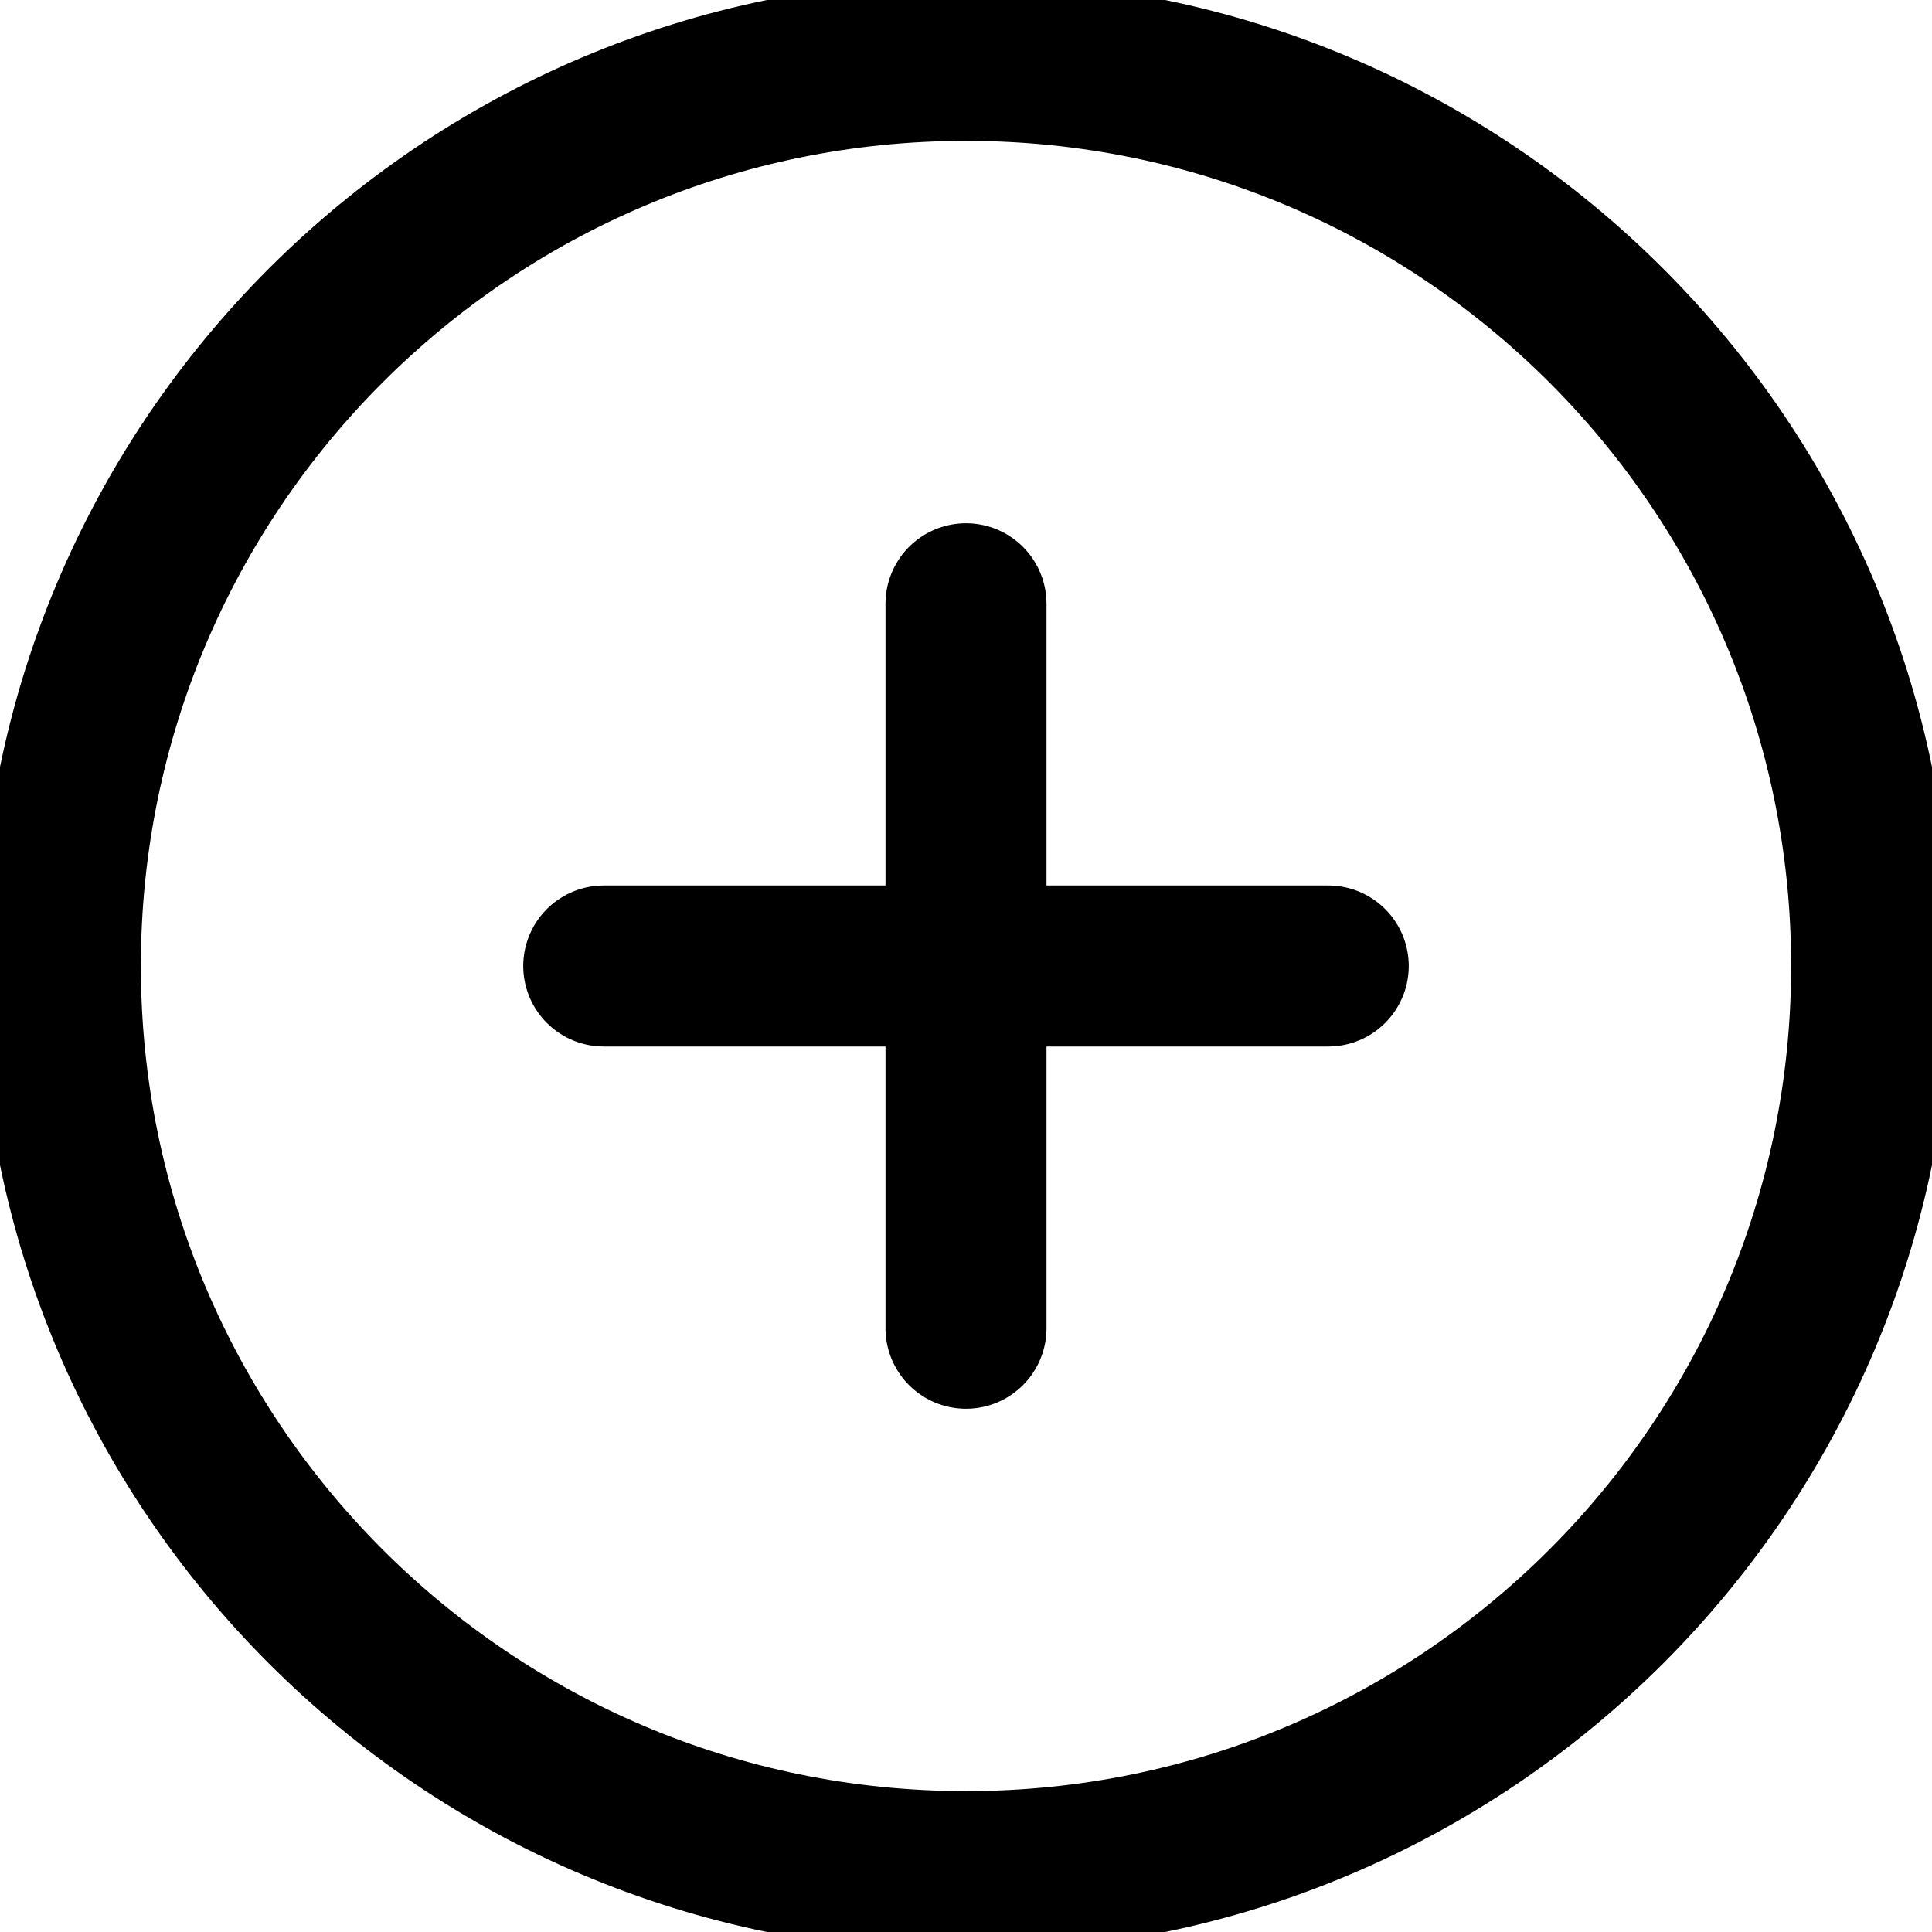
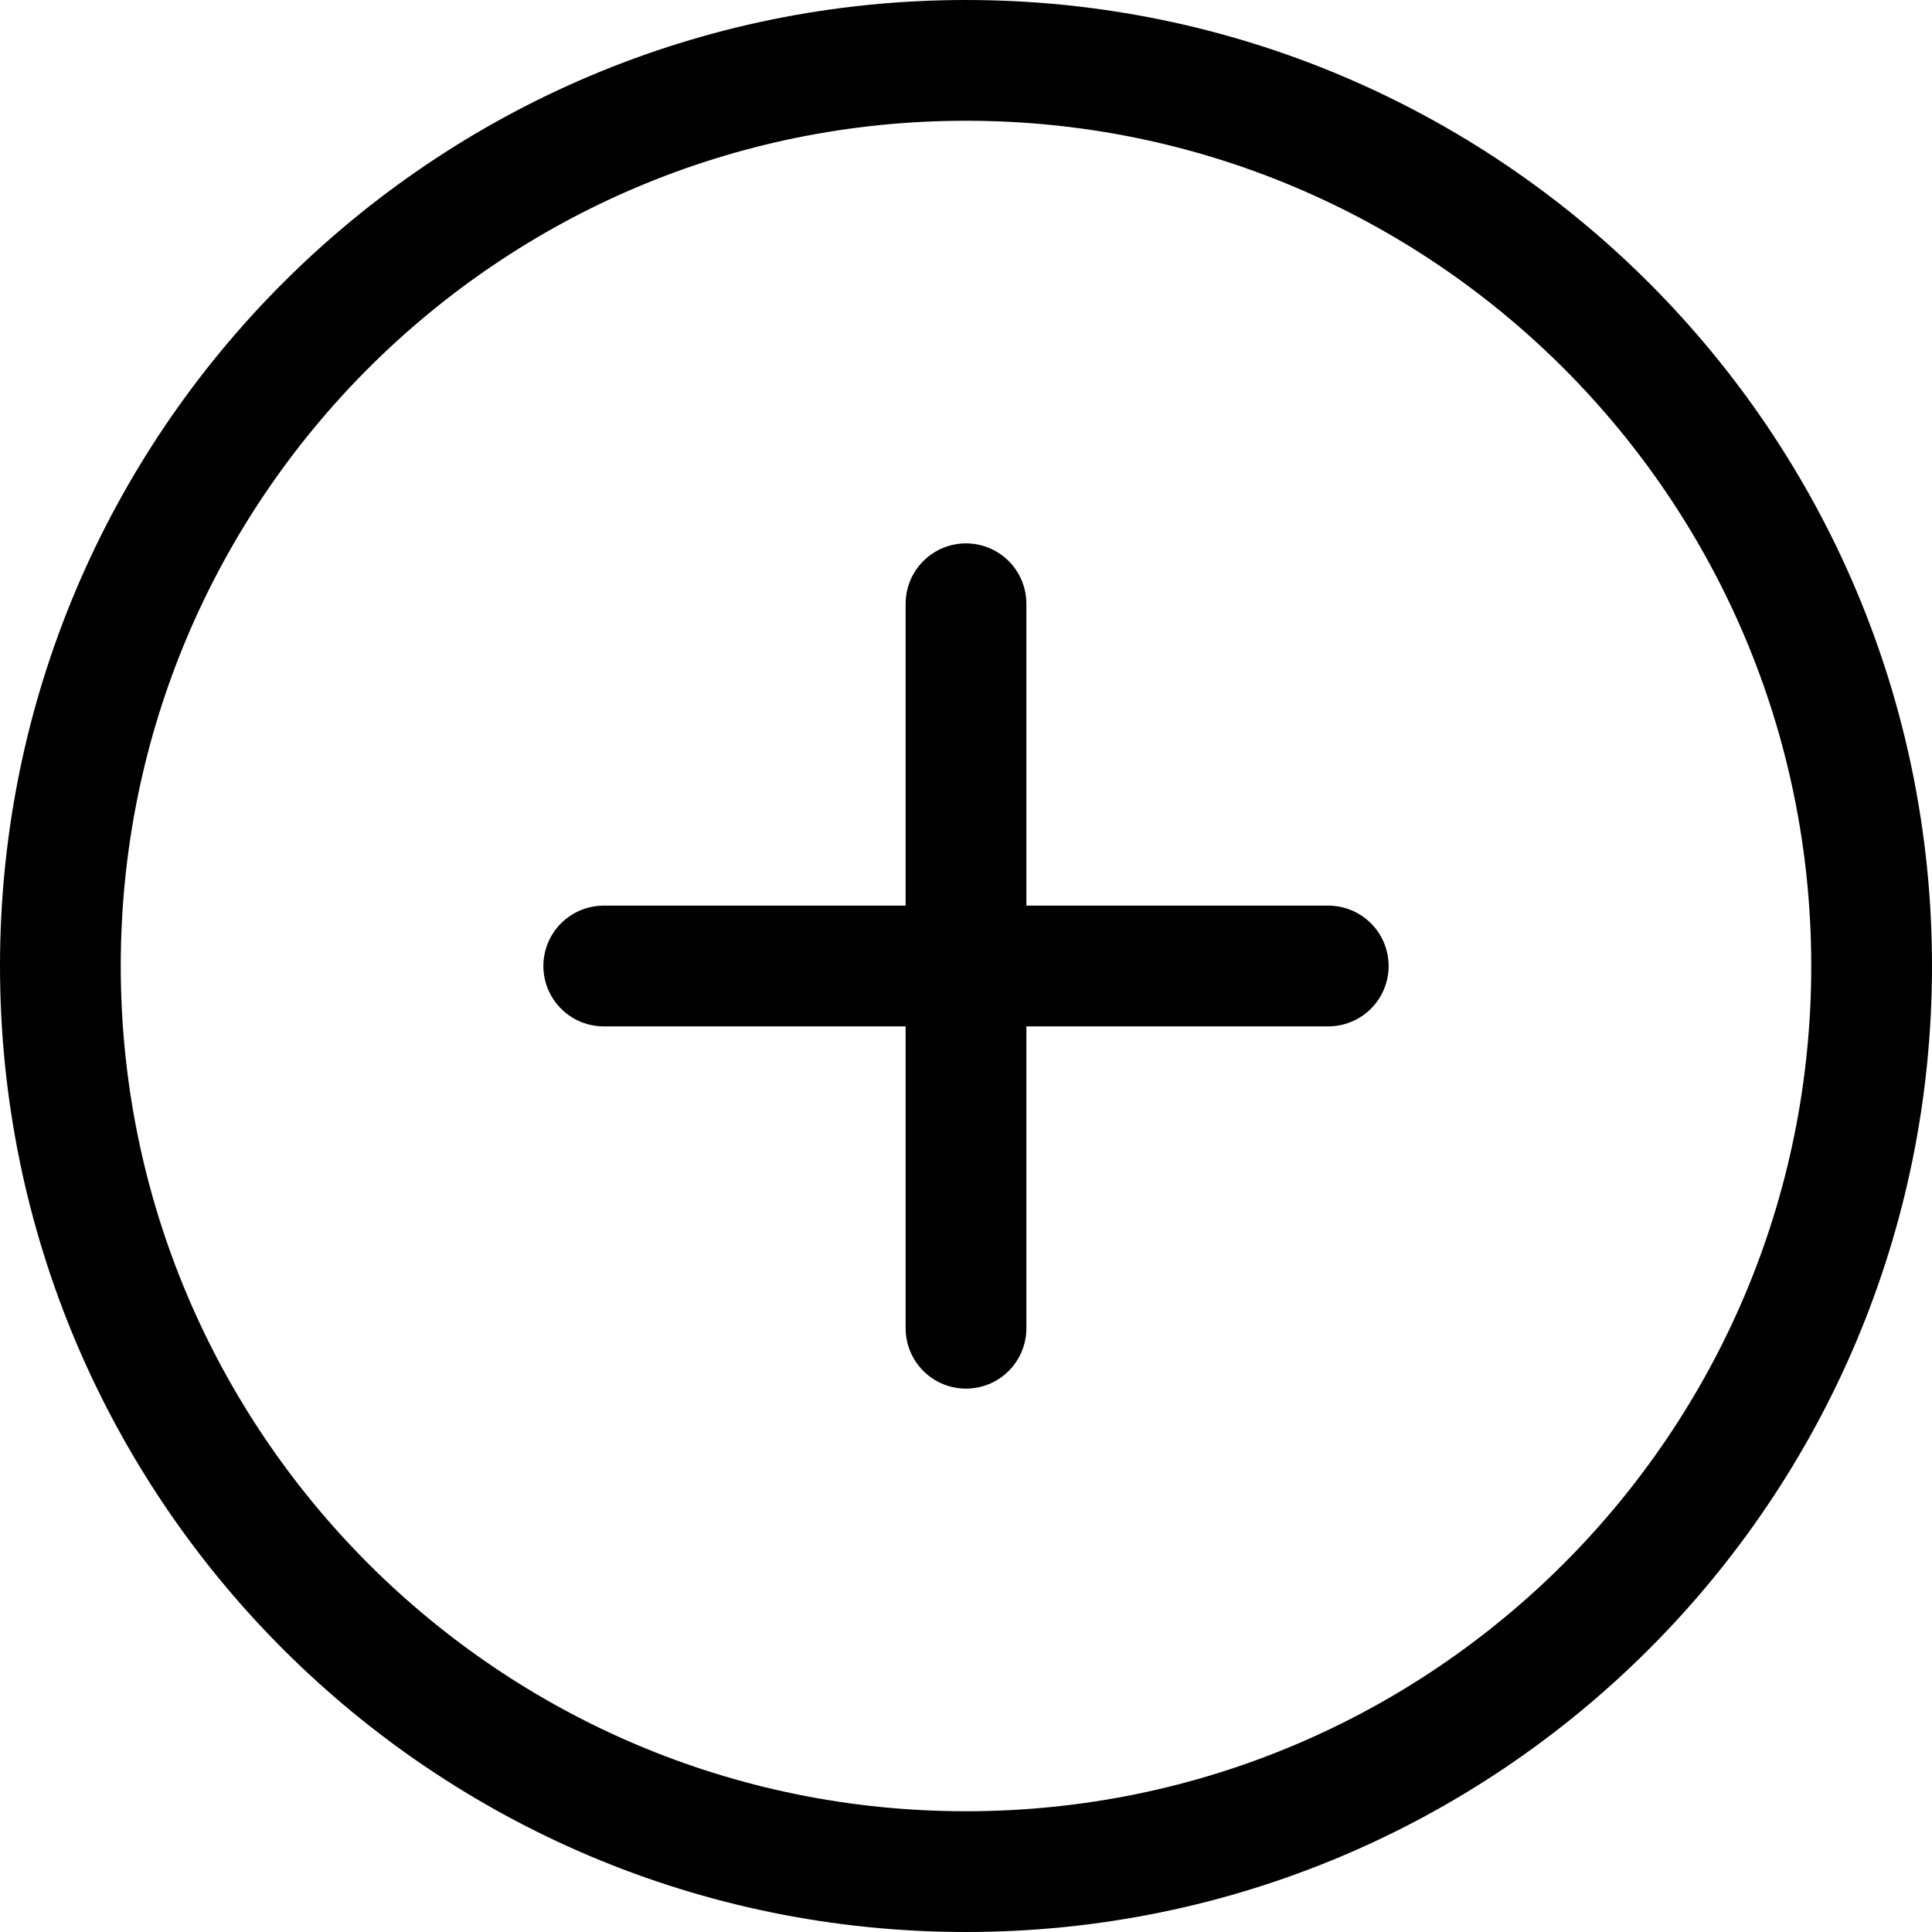
<svg xmlns="http://www.w3.org/2000/svg" viewBox="0 0 24 24">
  <defs>
-     <style>.a{fill:none;stroke:currentColor;stroke-linecap:round;stroke-linejoin:round;stroke-width:2px;}</style>
+     <style>.a{fill:none;stroke:currentColor;stroke-linecap:round;stroke-linejoin:round;stroke-width:1.5px;}</style>
  </defs>
  <line class="a" x1="12" y1="7.5" x2="12" y2="16.5" />
  <line class="a" x1="7.5" y1="12" x2="16.5" y2="12" />
  <circle class="a" cx="12" cy="12" r="11.25" />
</svg>
